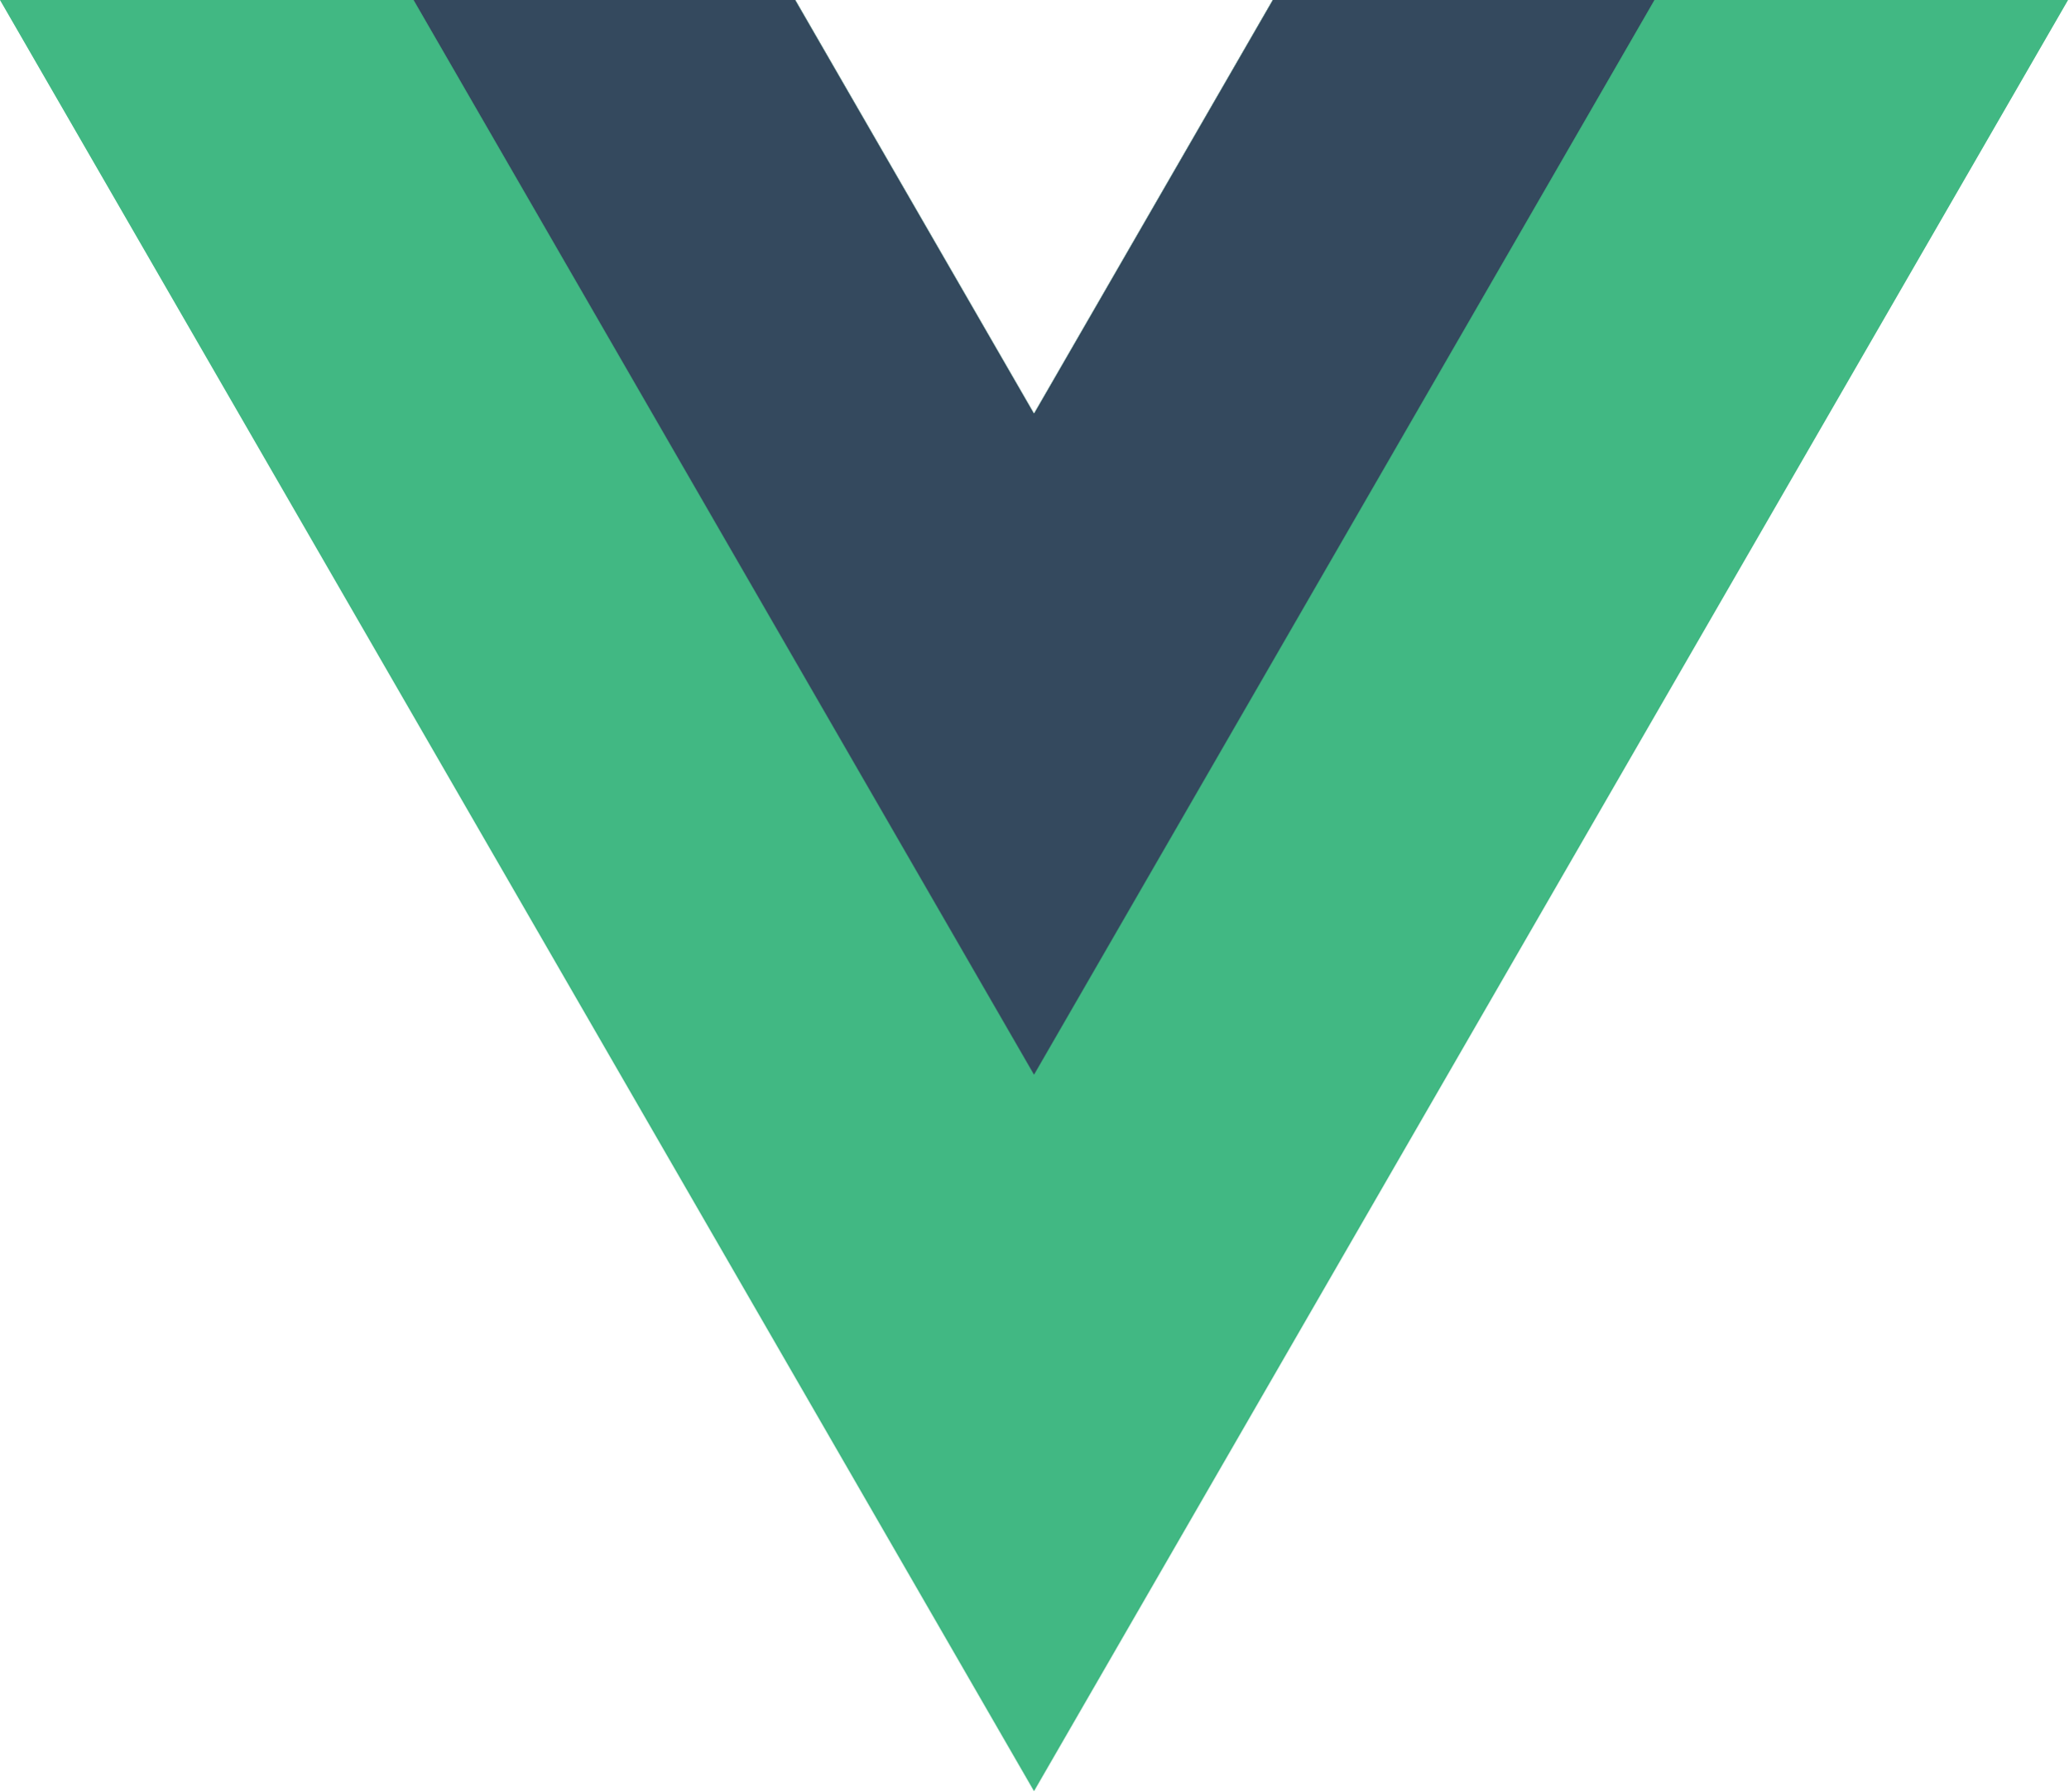
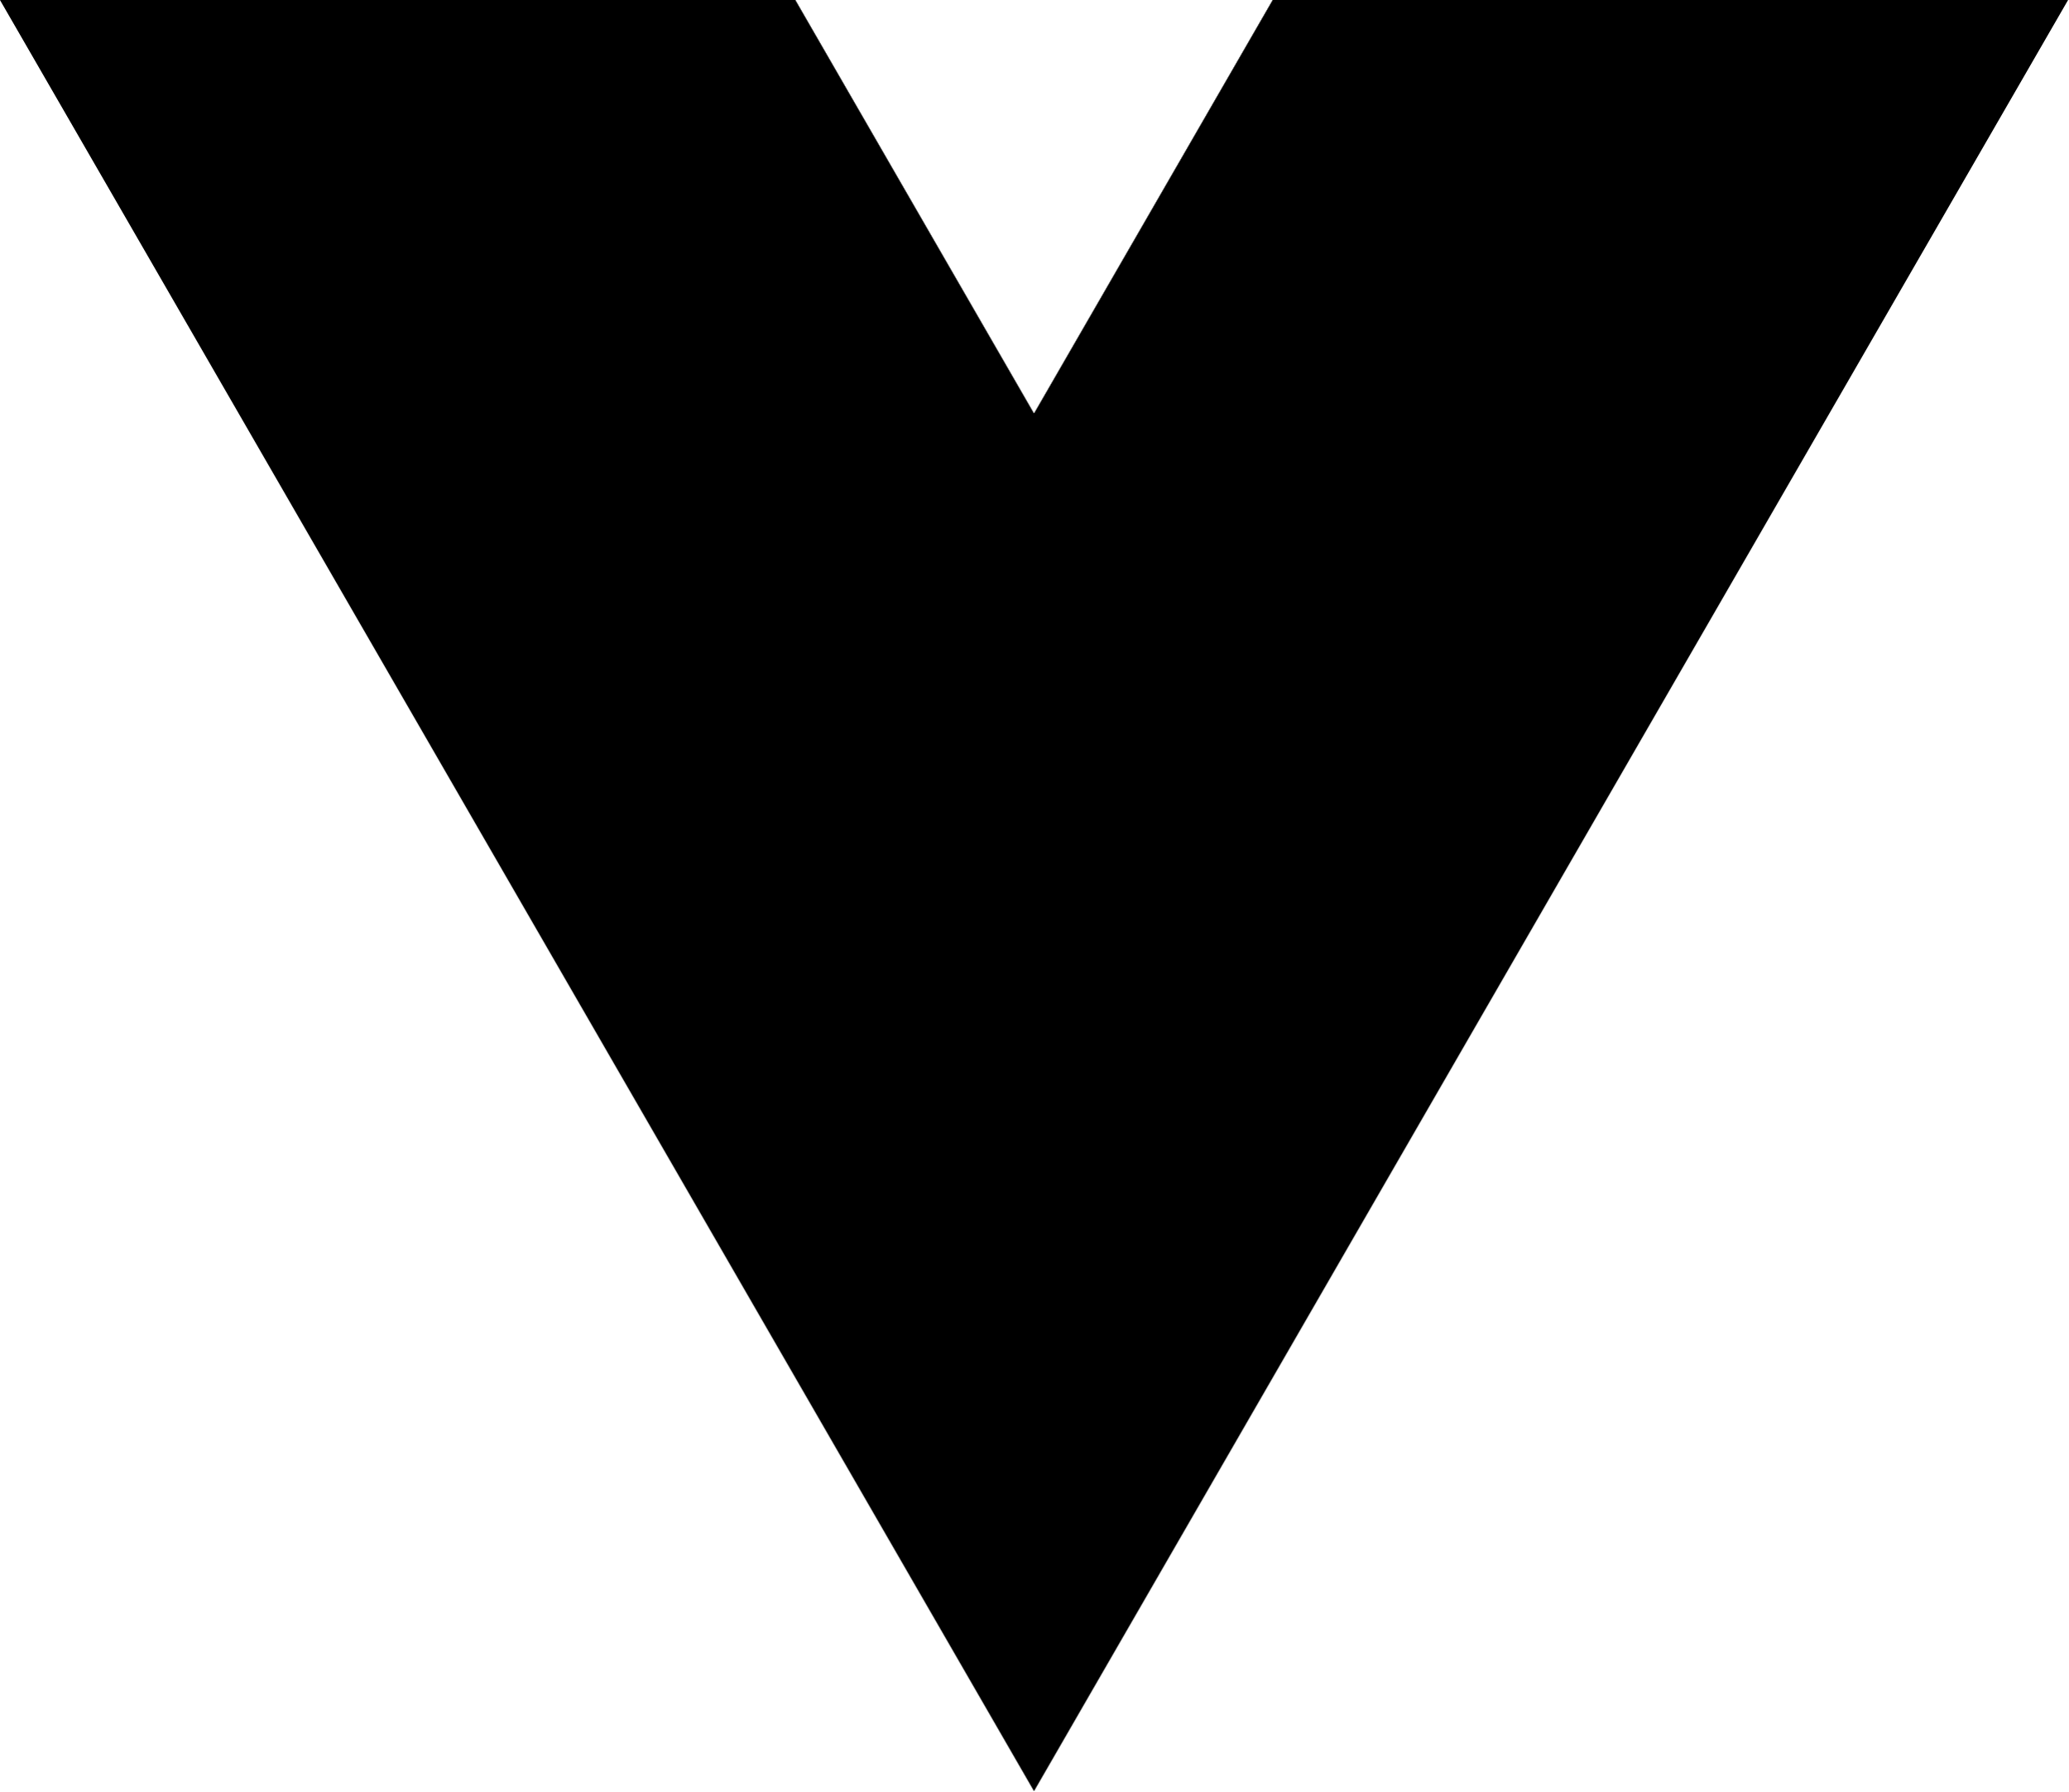
<svg xmlns="http://www.w3.org/2000/svg" viewBox="0 0 261.76 226.69">
-   <path d="M161.096.001l-30.225 52.351L100.647.001H-.005l130.877 226.688L261.749.001z" fill="#41b883" />
-   <path d="M161.096.001l-30.225 52.351L100.647.001H52.346l78.526 136.01L209.398.001z" fill="#34495e" />
+   <path d="M161.096.001l-30.225 52.351L100.647.001H-.005l130.877 226.688L261.749.001z" />
+   <path d="M161.096.001l-30.225 52.351L100.647.001H52.346l78.526 136.01L209.398.001z" />
</svg>
